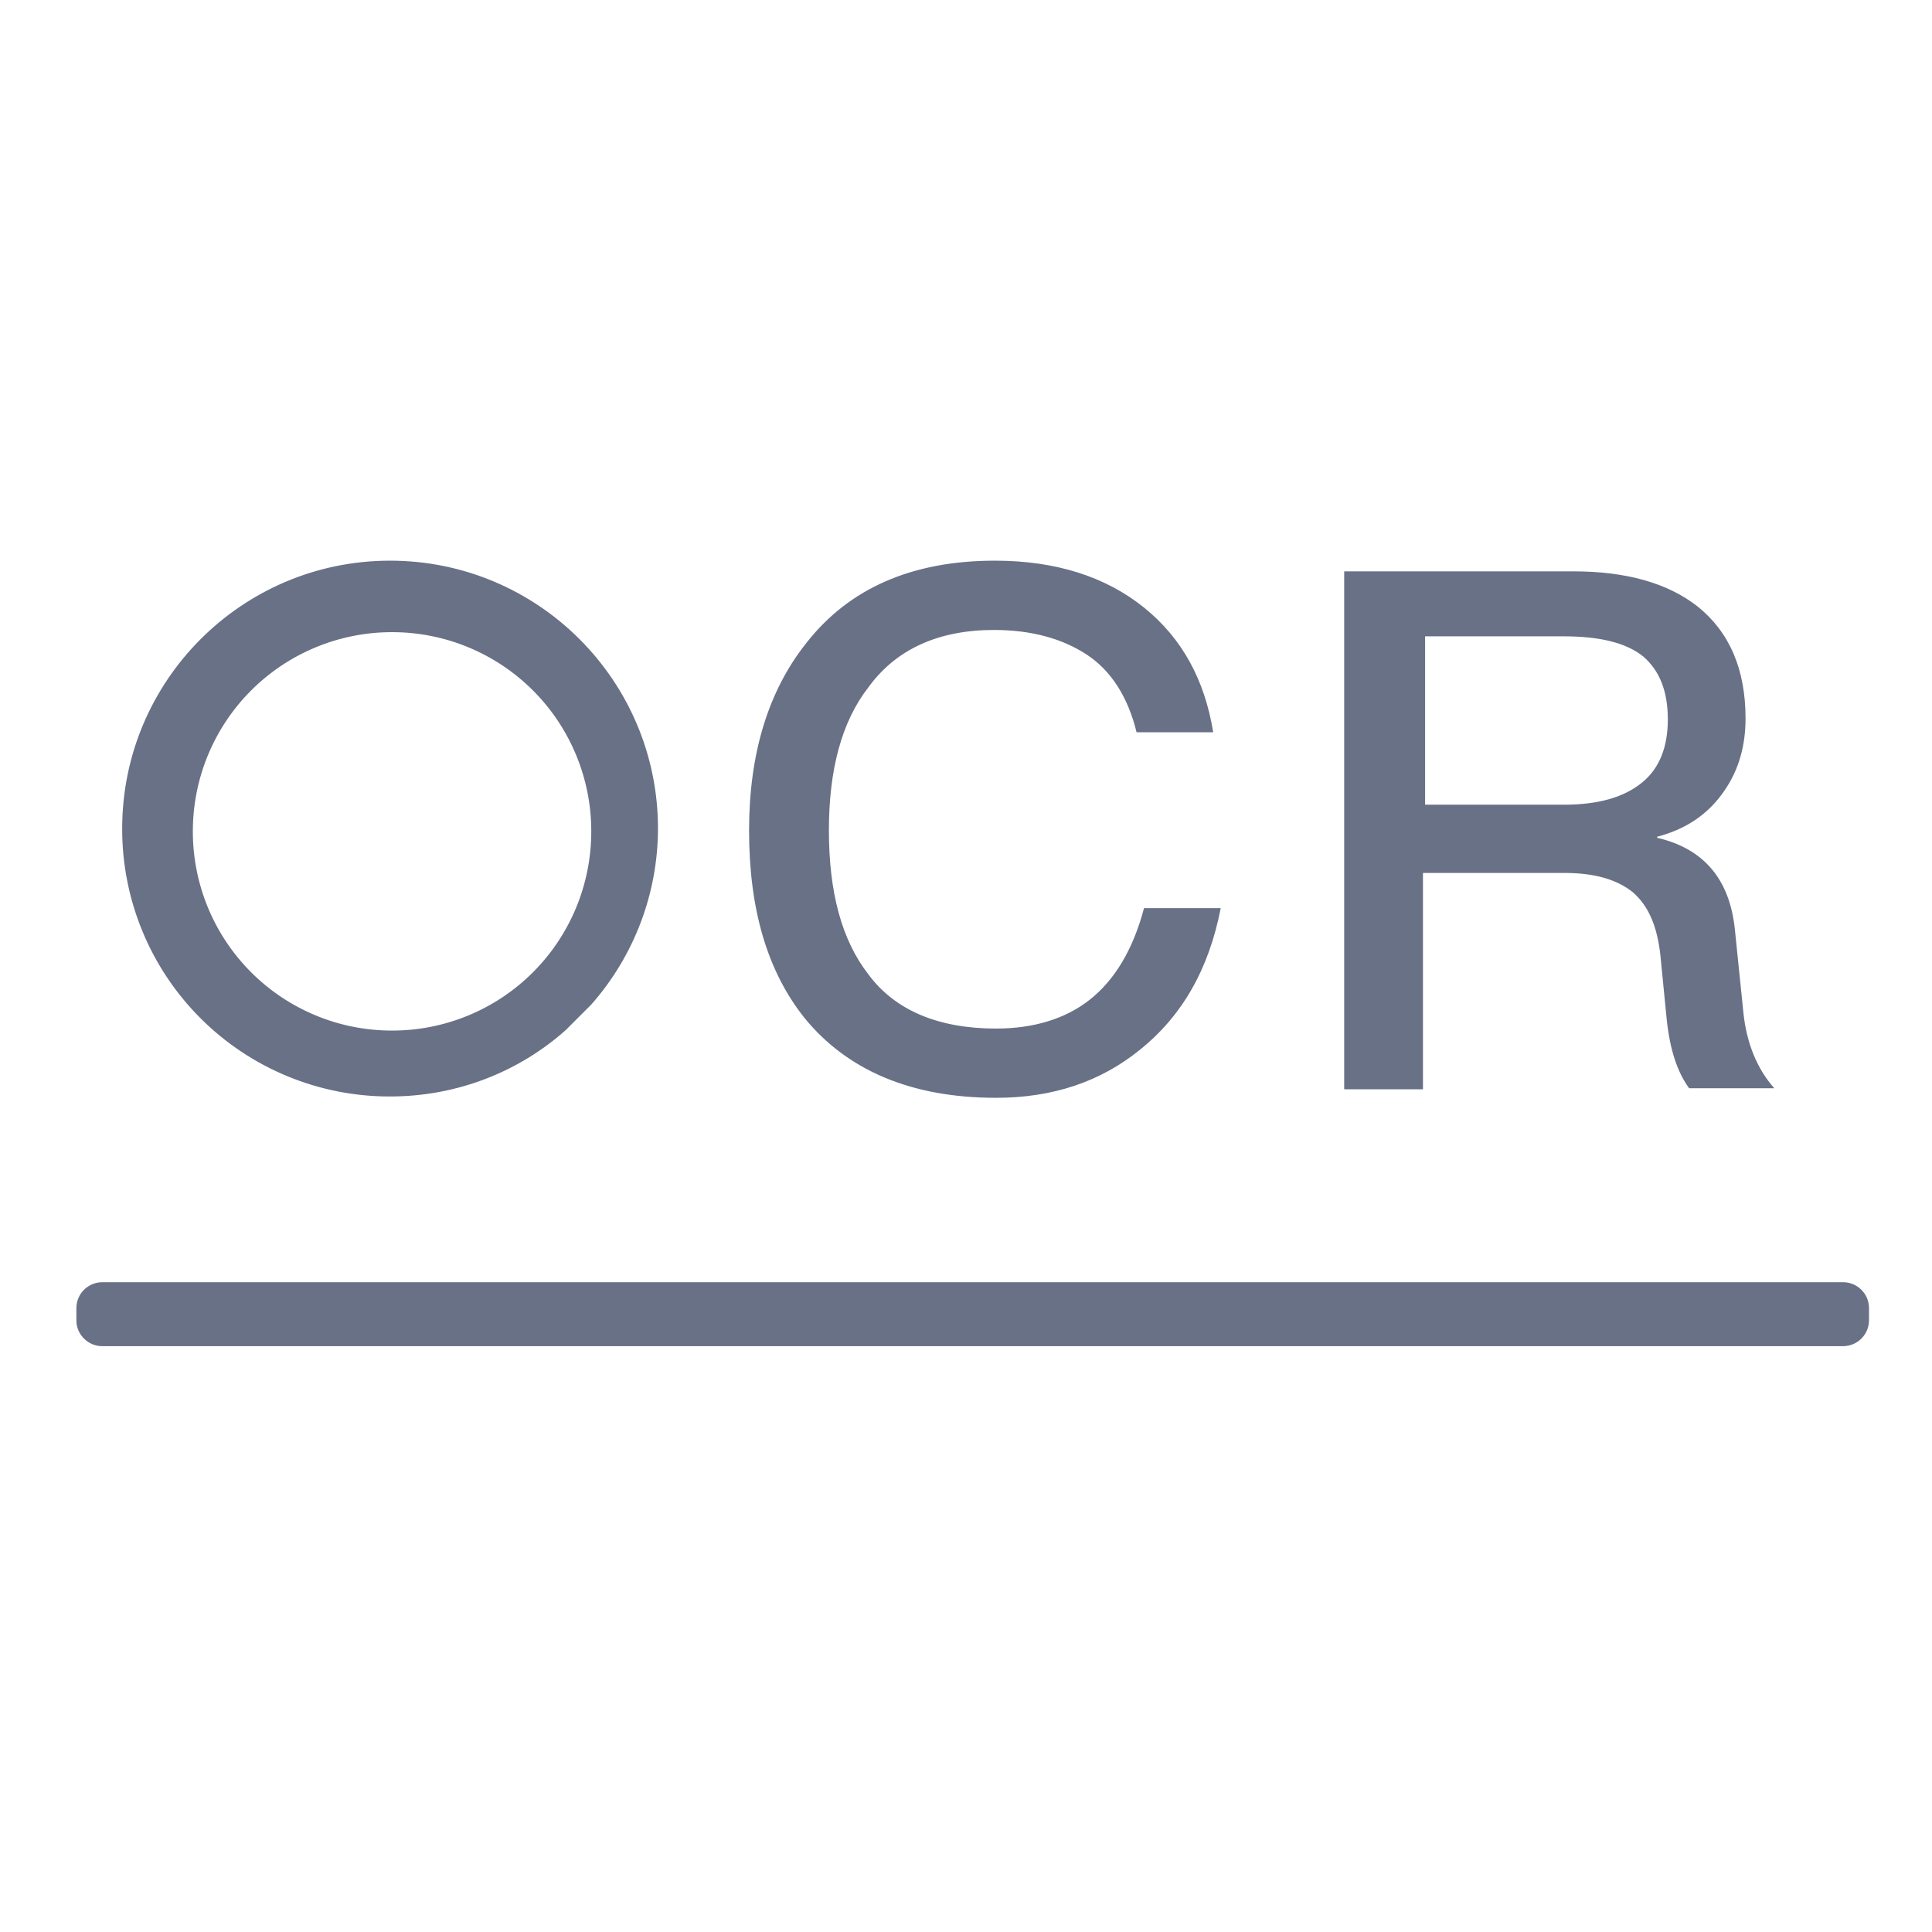
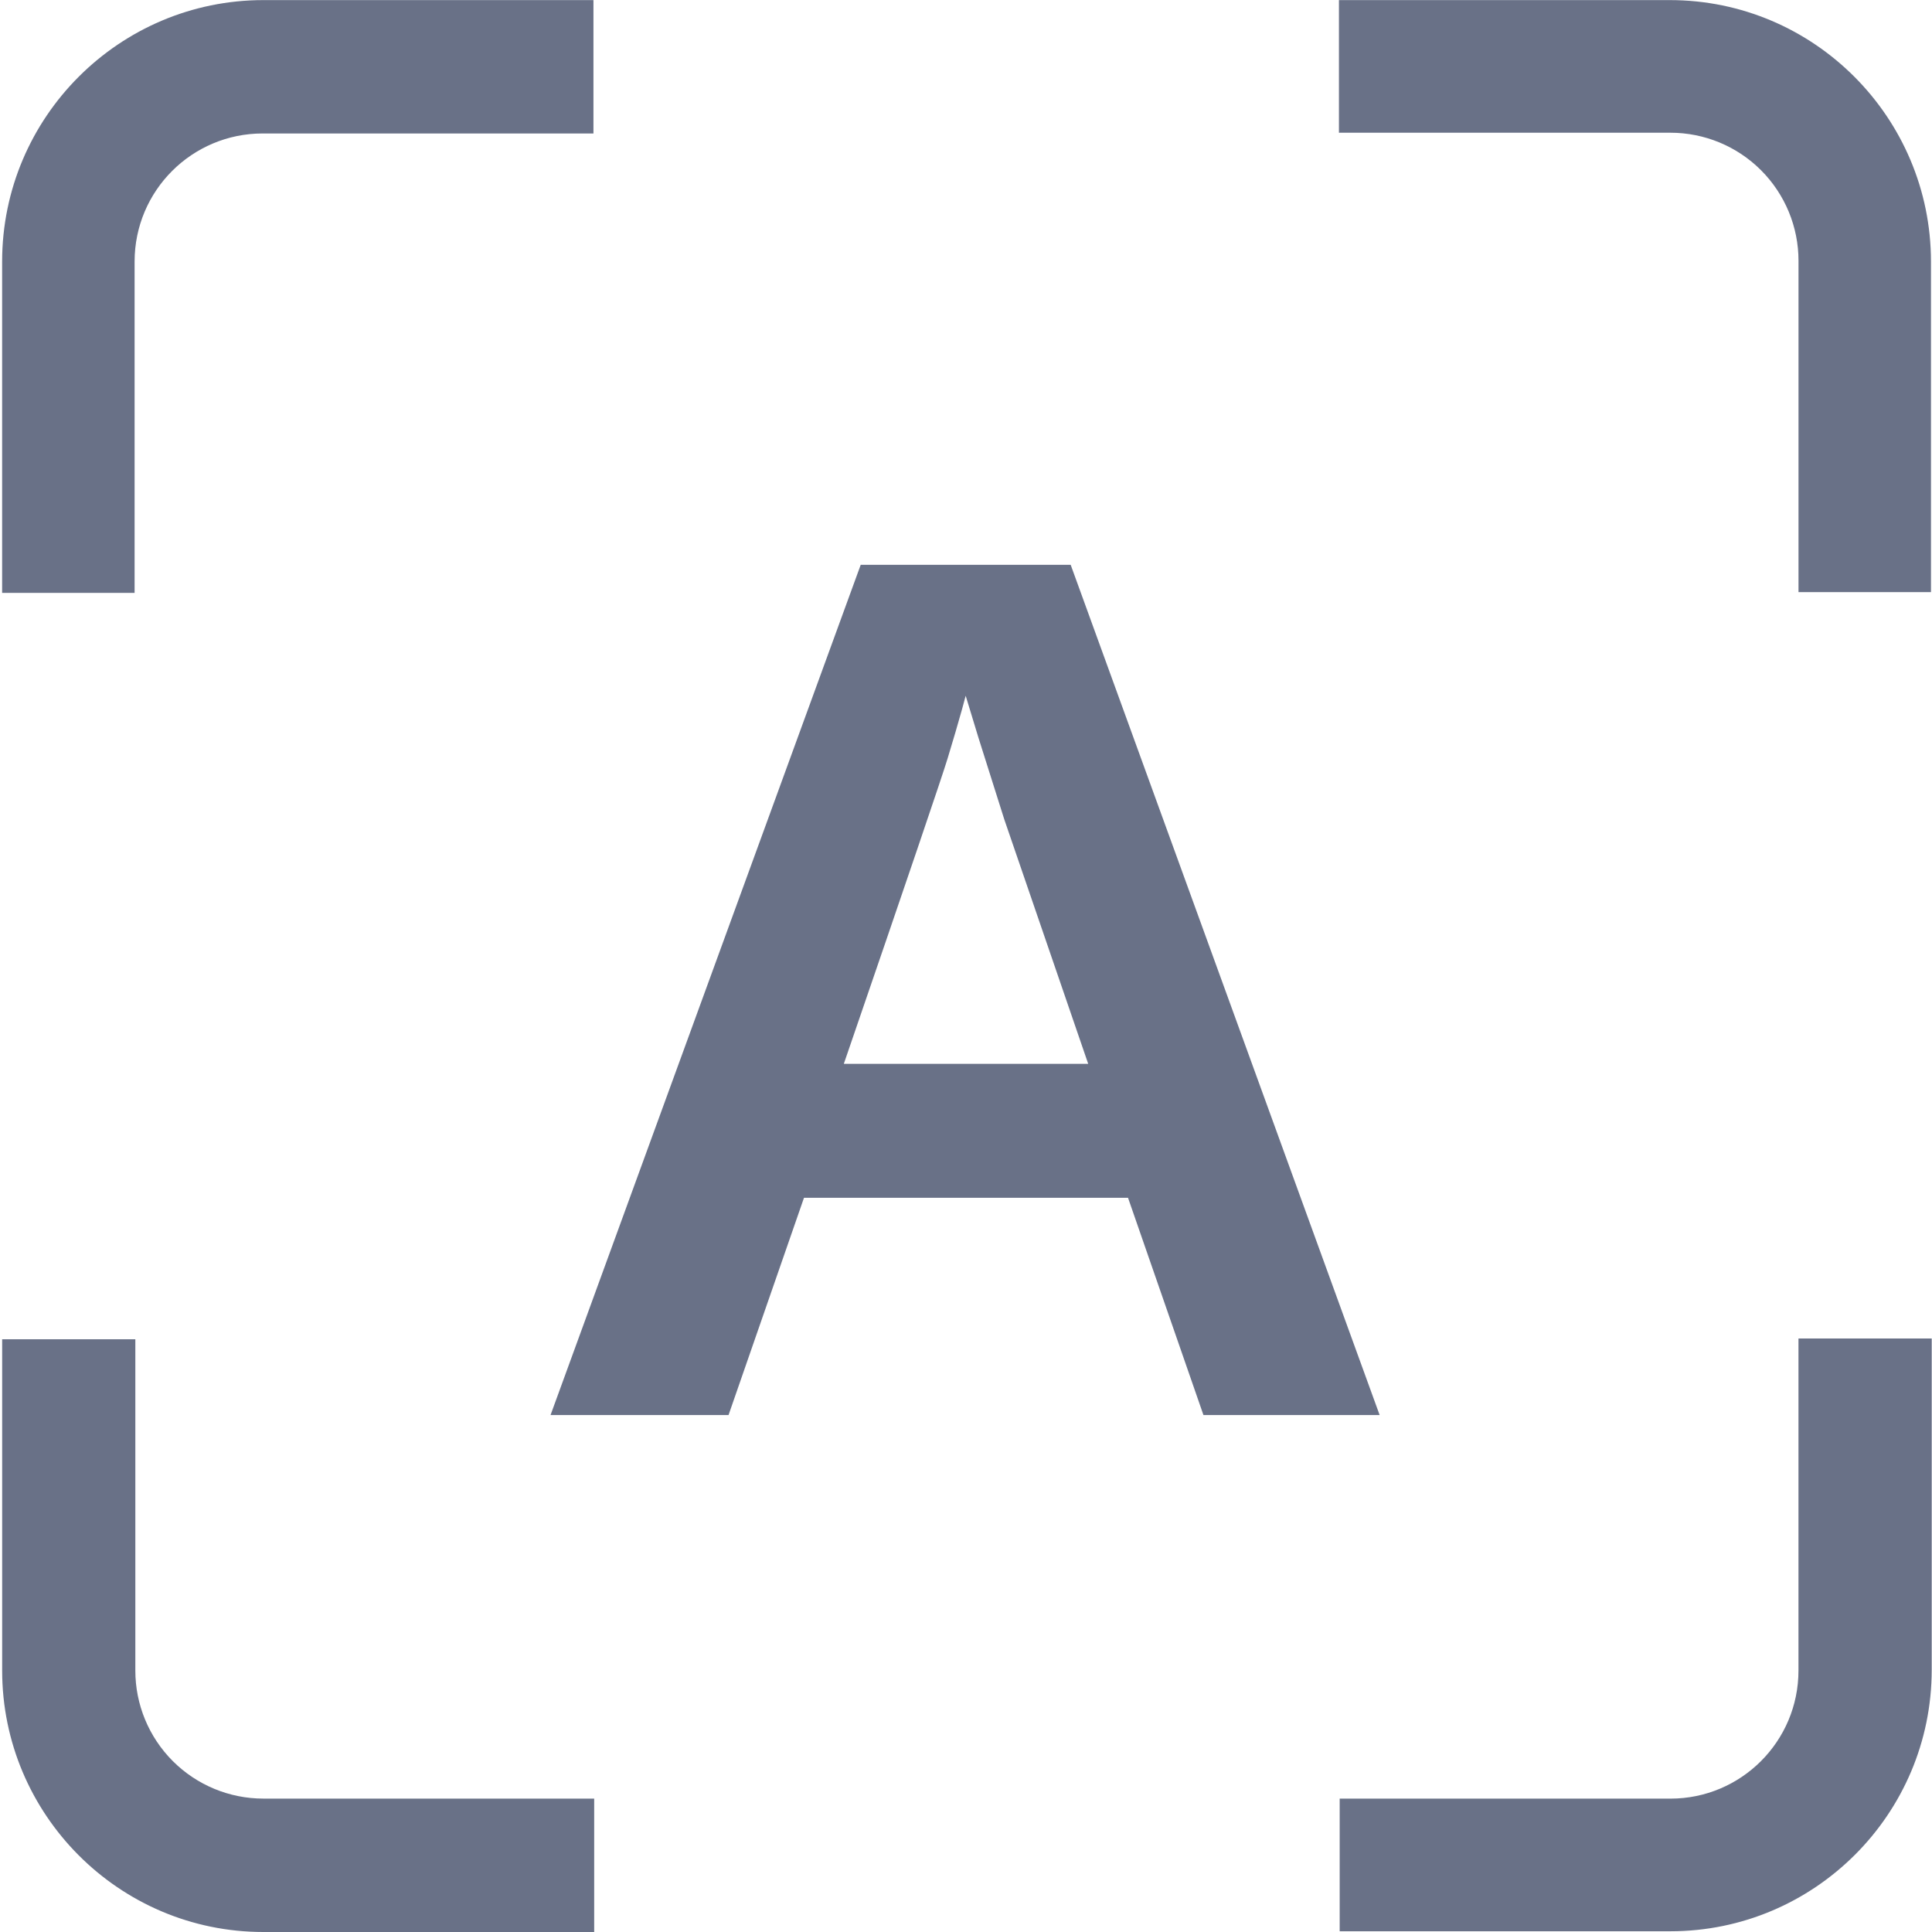
- <svg xmlns="http://www.w3.org/2000/svg" width="24" height="24" viewBox="150 330 720 350" fill="none">
-   <path d="M360.96 528.759l9.387-9.387a99.413 99.413 0 0 0 24.866-65.587 99.84 99.84 0 1 0-199.68 0 99.601 99.601 0 0 0 99.84 99.84c25.225 0 48.299-9.387 65.604-24.866z m-64.853-148.173a74.172 74.172 0 0 1 74.24 74.24A74.172 74.172 0 0 1 296.107 529.067 74.172 74.172 0 0 1 221.867 454.827a74.172 74.172 0 0 1 74.24-74.24z m540.894 242.261H187.989a9.66 9.66 0 0 0-9.523 9.523v4.779c0 5.154 4.369 9.523 9.523 9.523h649.011a9.66 9.66 0 0 0 9.523-9.54v-4.762a9.66 9.66 0 0 0-9.523-9.523z m-155.904-152.525h51.968c11.093 0 19.439 2.389 25.395 7.151 5.939 5.154 9.114 12.698 10.308 23.433l2.389 24.235c1.195 11.11 3.959 19.456 8.329 25.412h31.744c-6.366-7.151-10.325-16.691-11.52-28.194l-3.174-30.993c-1.98-19.063-11.895-30.174-28.962-34.15v-0.393c10.718-2.782 19.046-8.363 25.003-17.084 5.547-7.953 7.936-17.067 7.936-27.017 0-18.261-5.973-32.171-17.852-41.694-11.11-8.738-26.59-13.107-46.421-13.107h-85.299v193.024h29.355v-80.623h0.802z m0-88.183h51.575c13.483 0 23.398 2.389 29.747 7.543 5.956 5.171 9.131 12.715 9.131 23.45 0 10.325-3.174 18.261-9.523 23.433-6.741 5.547-16.265 8.329-29.355 8.329h-51.575v-62.754zM521.216 554.121c21.026 0 38.878-5.956 53.555-17.869 15.872-12.715 25.771-30.191 30.157-52.821H576.341c-3.977 15.087-10.718 26.624-20.241 34.15-9.114 7.168-21.009 10.735-34.901 10.735-21.419 0-37.683-6.758-47.616-20.258-9.899-12.715-14.677-30.583-14.677-53.623 0-22.647 4.779-40.516 14.677-53.231 10.325-14.285 26.197-21.436 46.814-21.436 13.892 0 25.395 3.174 34.526 9.131 9.114 5.956 15.462 15.872 18.637 28.996h28.57c-3.174-19.456-11.503-34.953-25.788-46.473-14.285-11.52-32.939-17.476-55.535-17.476-30.942 0-54.357 10.325-70.229 30.583-14.268 17.869-21.419 41.301-21.419 69.905 0 29.389 6.741 52.429 20.634 69.905 15.872 19.456 39.663 29.781 71.407 29.781z" fill="#697187" />
+ <svg xmlns="http://www.w3.org/2000/svg" width="24" height="24" viewBox="0 0 1024 1024" fill="none">
+   <path d="M710.059 70.349h175.343a67.84 67.84 0 0 1 67.84 67.925v175.548h70.212V138.667c0-76.254-61.884-138.615-138.445-138.615H709.666v70.315h0.393zM71.339 313.822V138.667c0-37.717 30.549-67.925 67.84-67.925H314.539V0.051H139.605C63.403 0.051 1.126 62.003 1.126 138.667v175.565H71.339v-0.41z m881.886 395.998v175.565c0 37.717-30.549 67.925-67.84 67.925H710.059v70.298h175.343c76.169 0 138.445-61.952 138.445-138.615V709.427h-70.605v0.393z m-638.293 243.473H139.571a67.84 67.84 0 0 1-67.84-67.925V709.837H1.143v175.565C1.143 961.638 63.027 1024 139.588 1024h175.343v-70.707z" fill="#697187" />
+   <text x="512" y="750" text-anchor="middle" font-family="Arial, Helvetica, sans-serif" font-size="655" font-weight="700" fill="#697187">A</text>
</svg>
